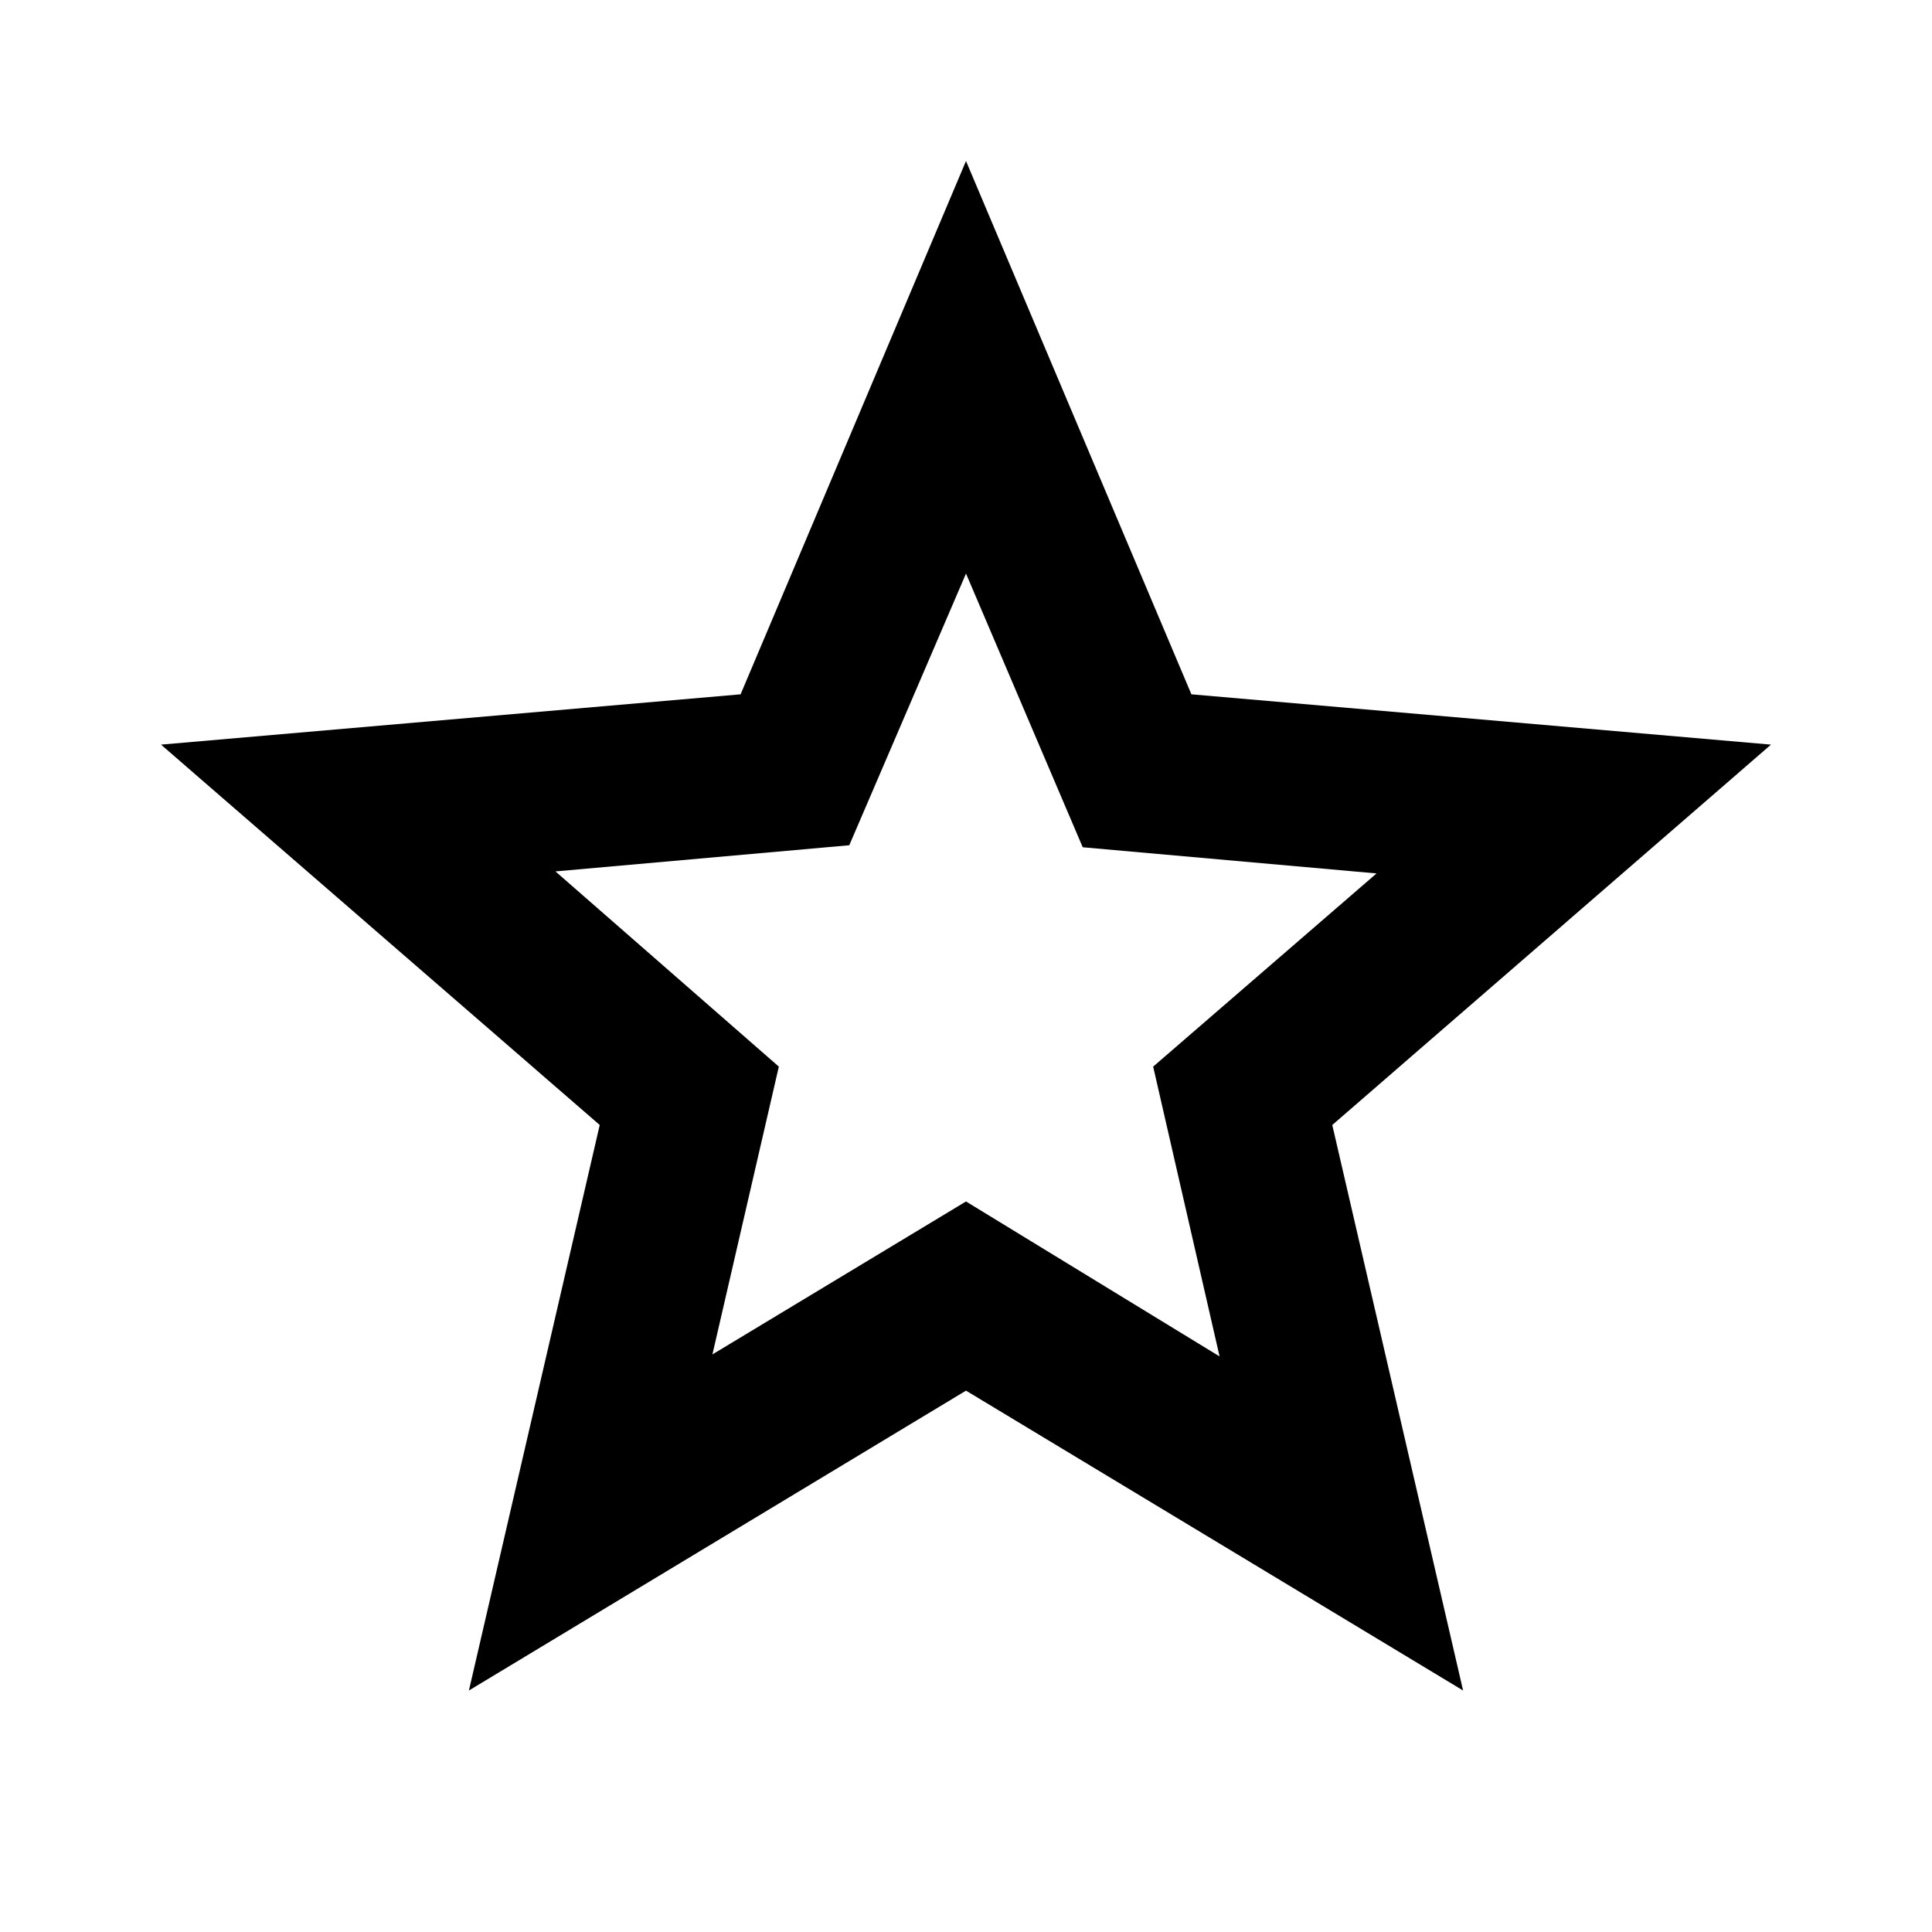
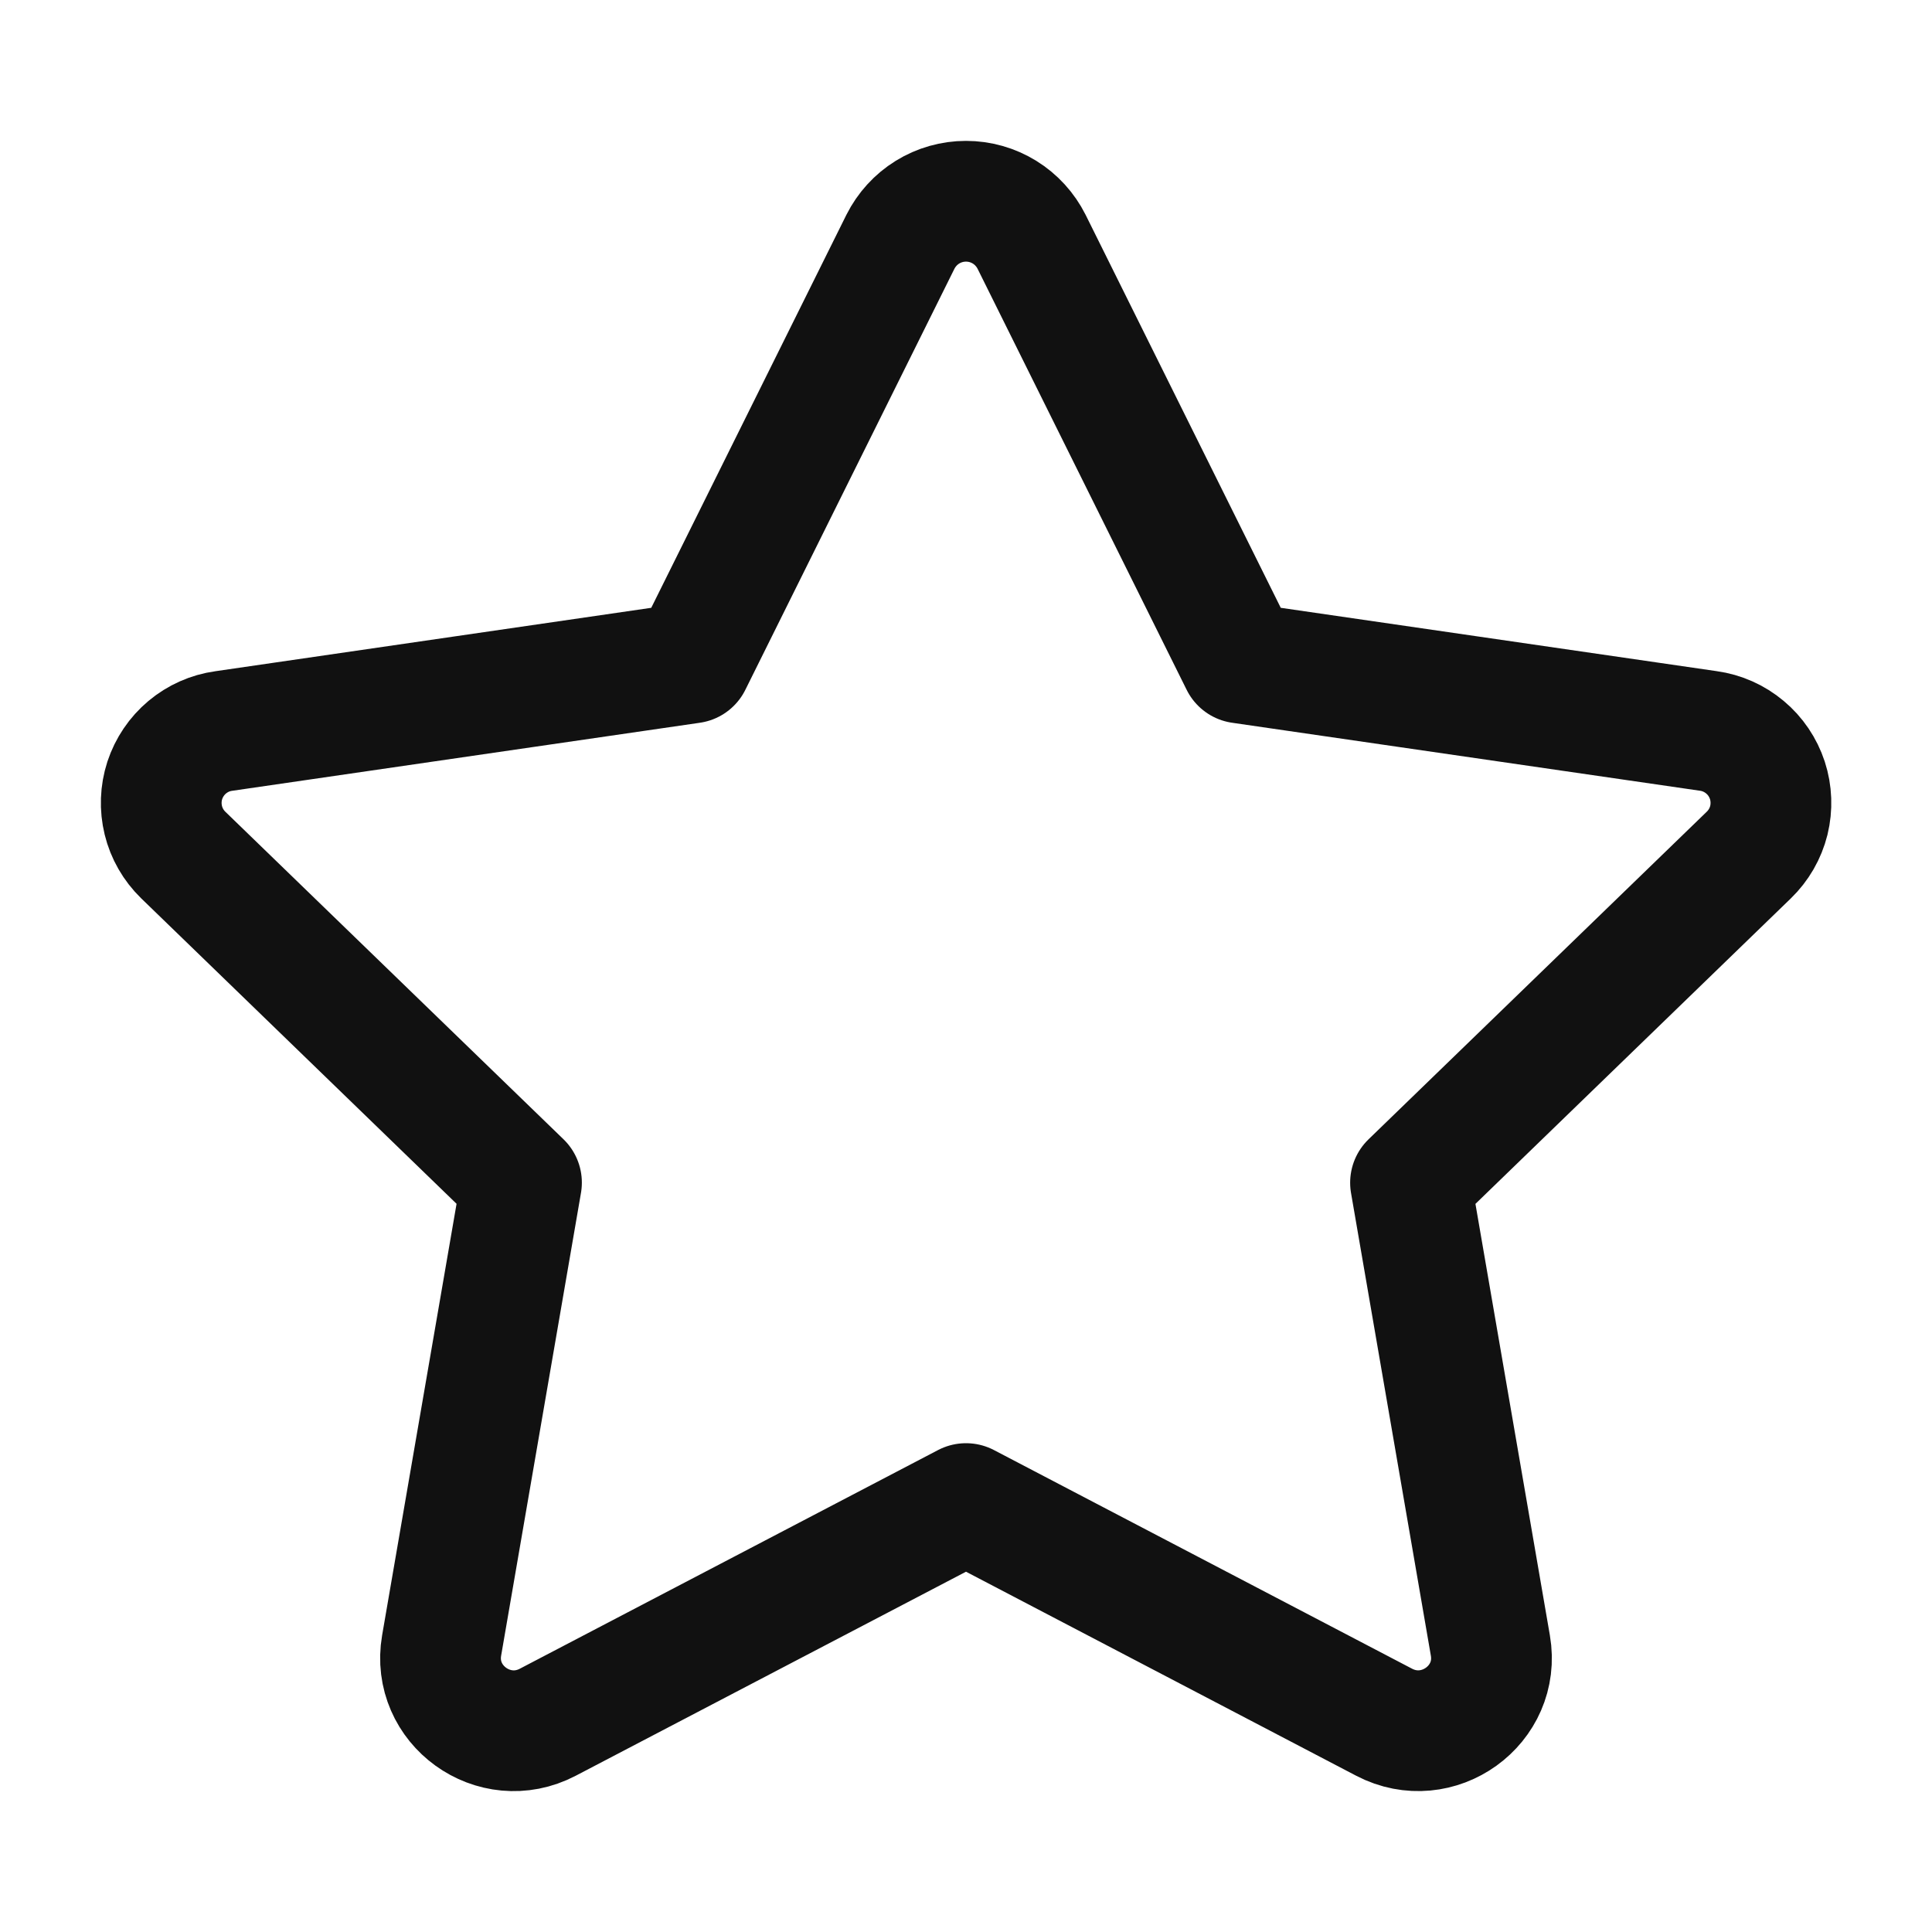
<svg xmlns="http://www.w3.org/2000/svg" width="24" height="24" viewBox="0 0 24 24" fill="none">
-   <path d="M8.85 16.825L12 14.925L15.15 16.85L14.325 13.25L17.1 10.85L13.45 10.525L12 7.125L10.55 10.5L6.9 10.825L9.675 13.25L8.85 16.825ZM5.825 21L7.45 13.975L2 9.25L9.2 8.625L12 2L14.8 8.625L22 9.25L16.55 13.975L18.175 21L12 17.275L5.825 21Z" fill="black" />
+   <path d="M8.587 8.236L11.185 3.004C11.261 2.853 11.377 2.725 11.521 2.636C11.665 2.547 11.831 2.5 12 2.5C12.169 2.5 12.335 2.547 12.479 2.636C12.623 2.725 12.739 2.853 12.815 3.004L15.413 8.236L21.221 9.08C21.389 9.103 21.546 9.173 21.676 9.282C21.806 9.39 21.902 9.533 21.955 9.694C22.007 9.854 22.013 10.027 21.973 10.191C21.932 10.355 21.846 10.504 21.724 10.622L17.522 14.692L18.514 20.442C18.641 21.18 17.861 21.742 17.194 21.394L12 18.678L6.805 21.394C6.139 21.743 5.359 21.18 5.486 20.441L6.478 14.691L2.276 10.621C2.155 10.503 2.069 10.354 2.029 10.19C1.989 10.026 1.995 9.855 2.047 9.694C2.1 9.534 2.196 9.391 2.325 9.283C2.455 9.174 2.612 9.104 2.779 9.081L8.587 8.236Z" stroke="#111111" stroke-width="1.5" stroke-linecap="round" stroke-linejoin="round" />
</svg>
